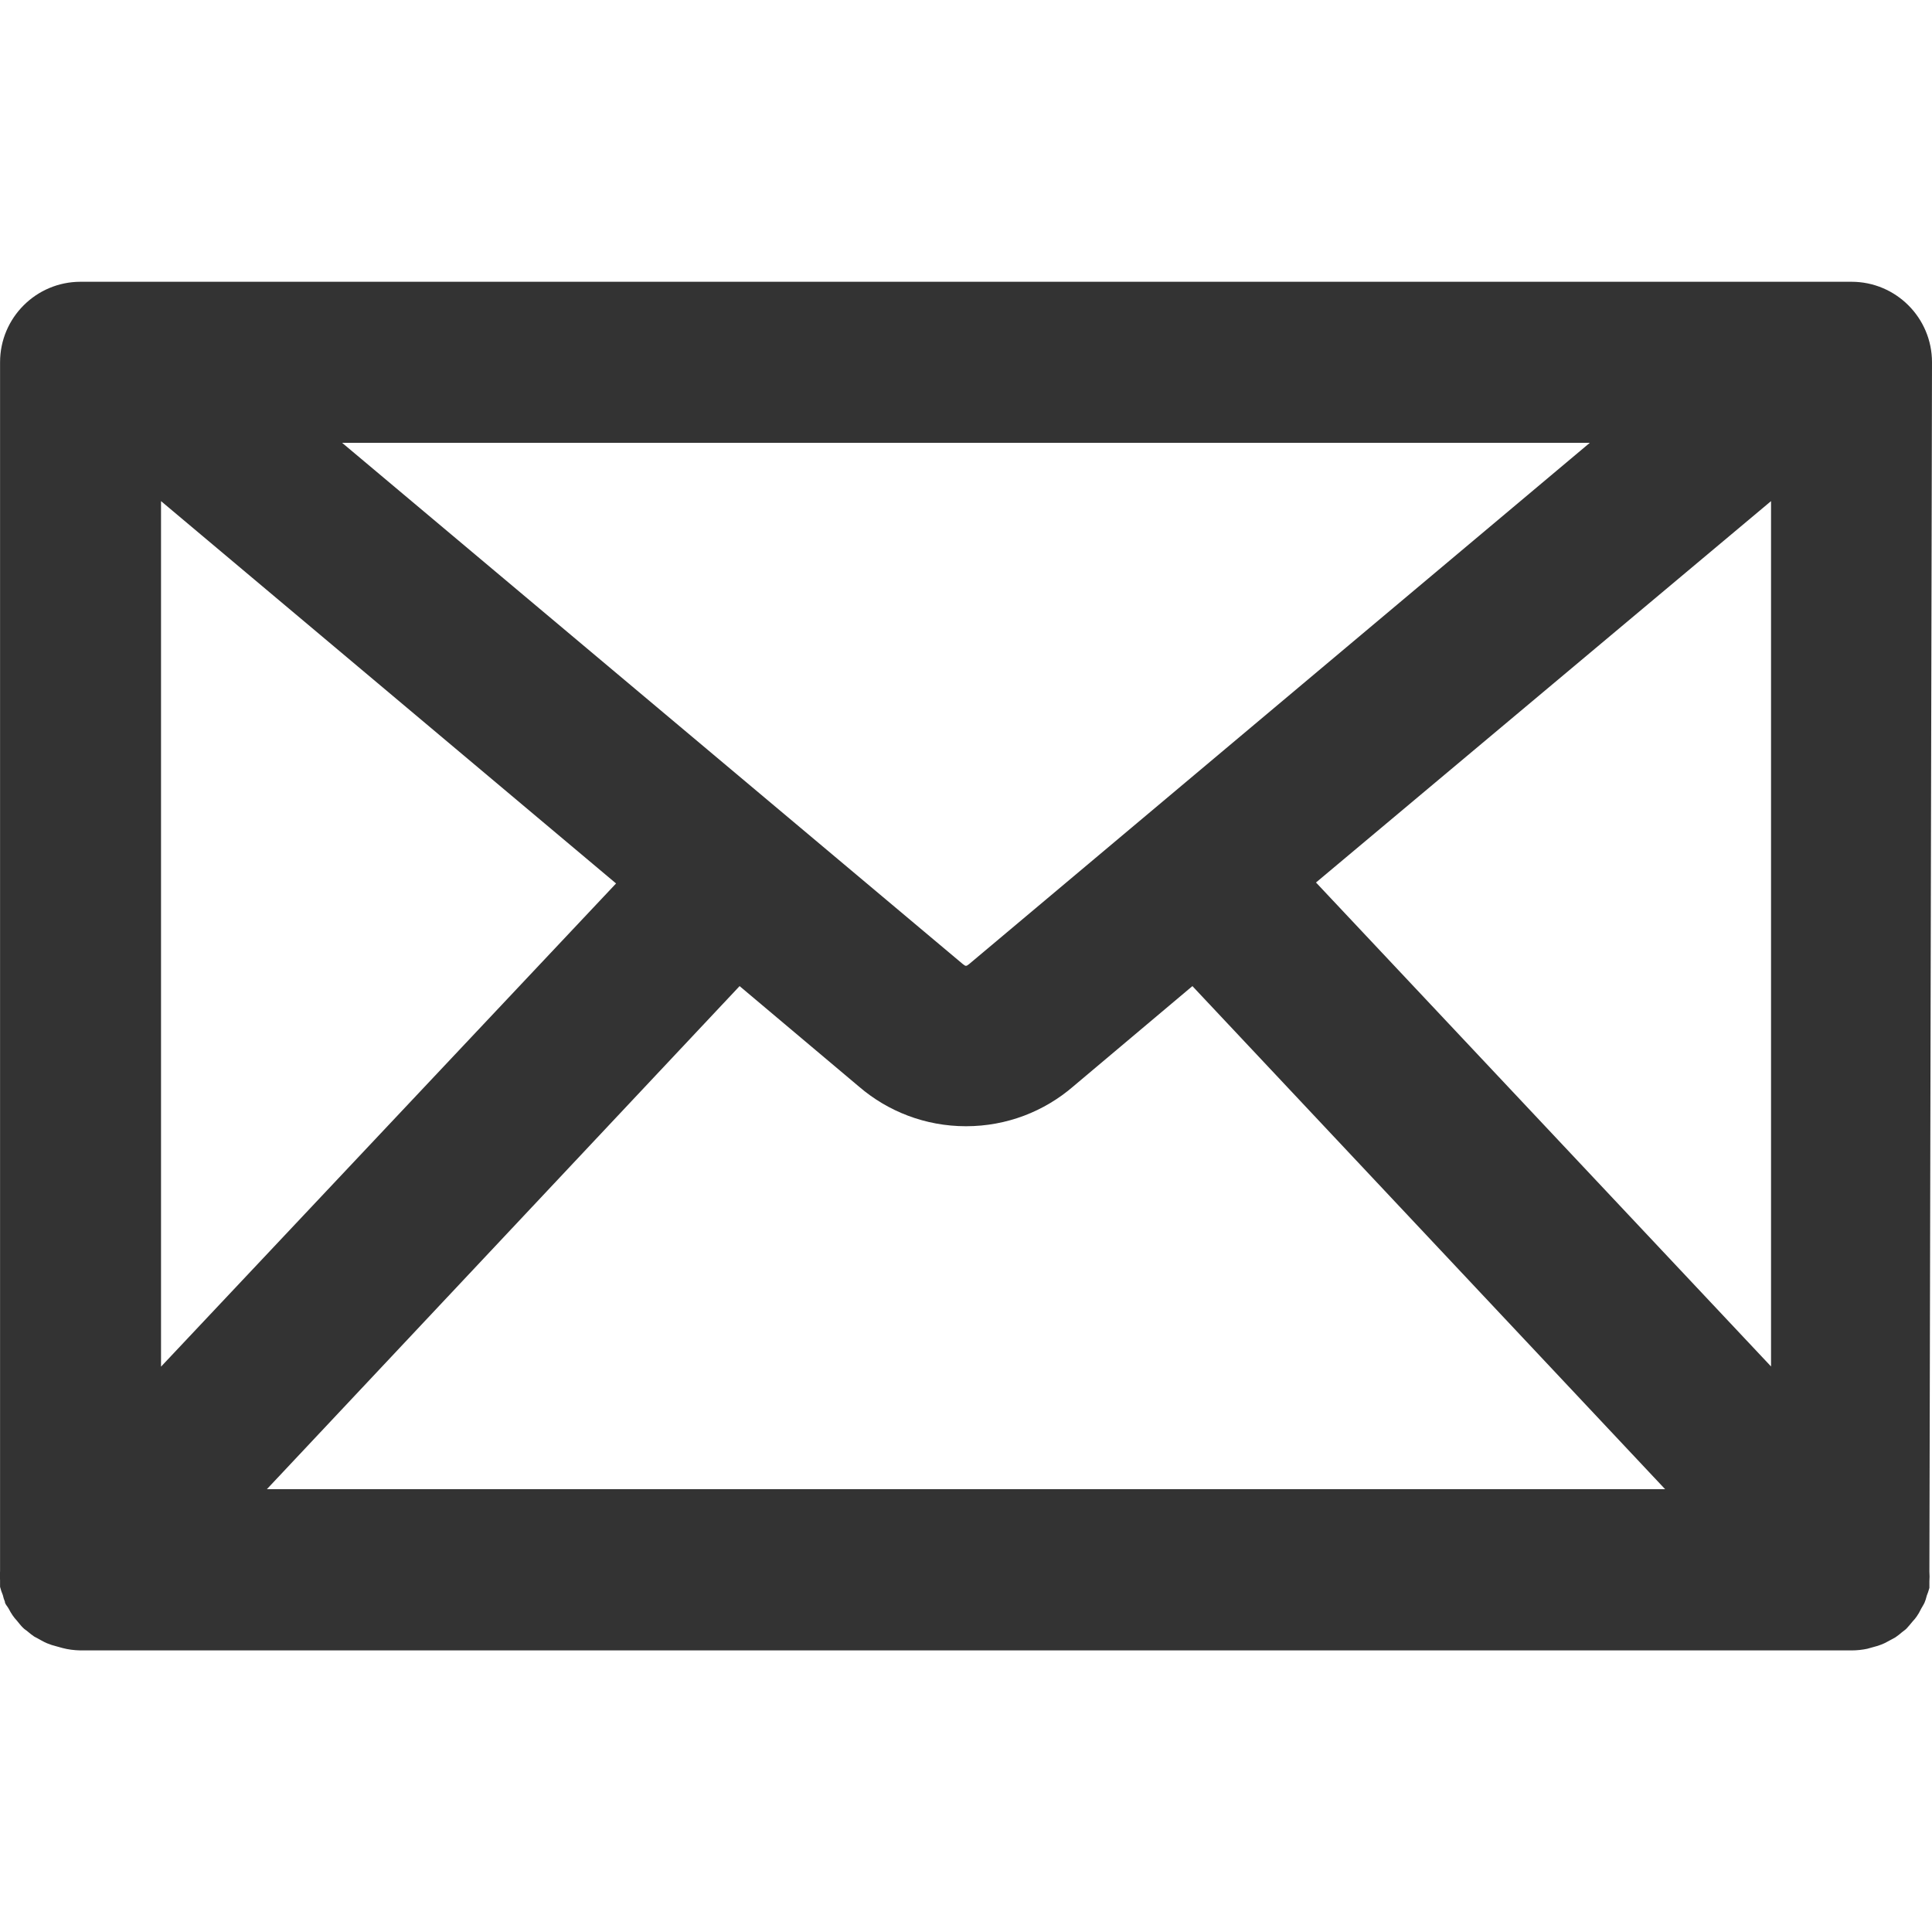
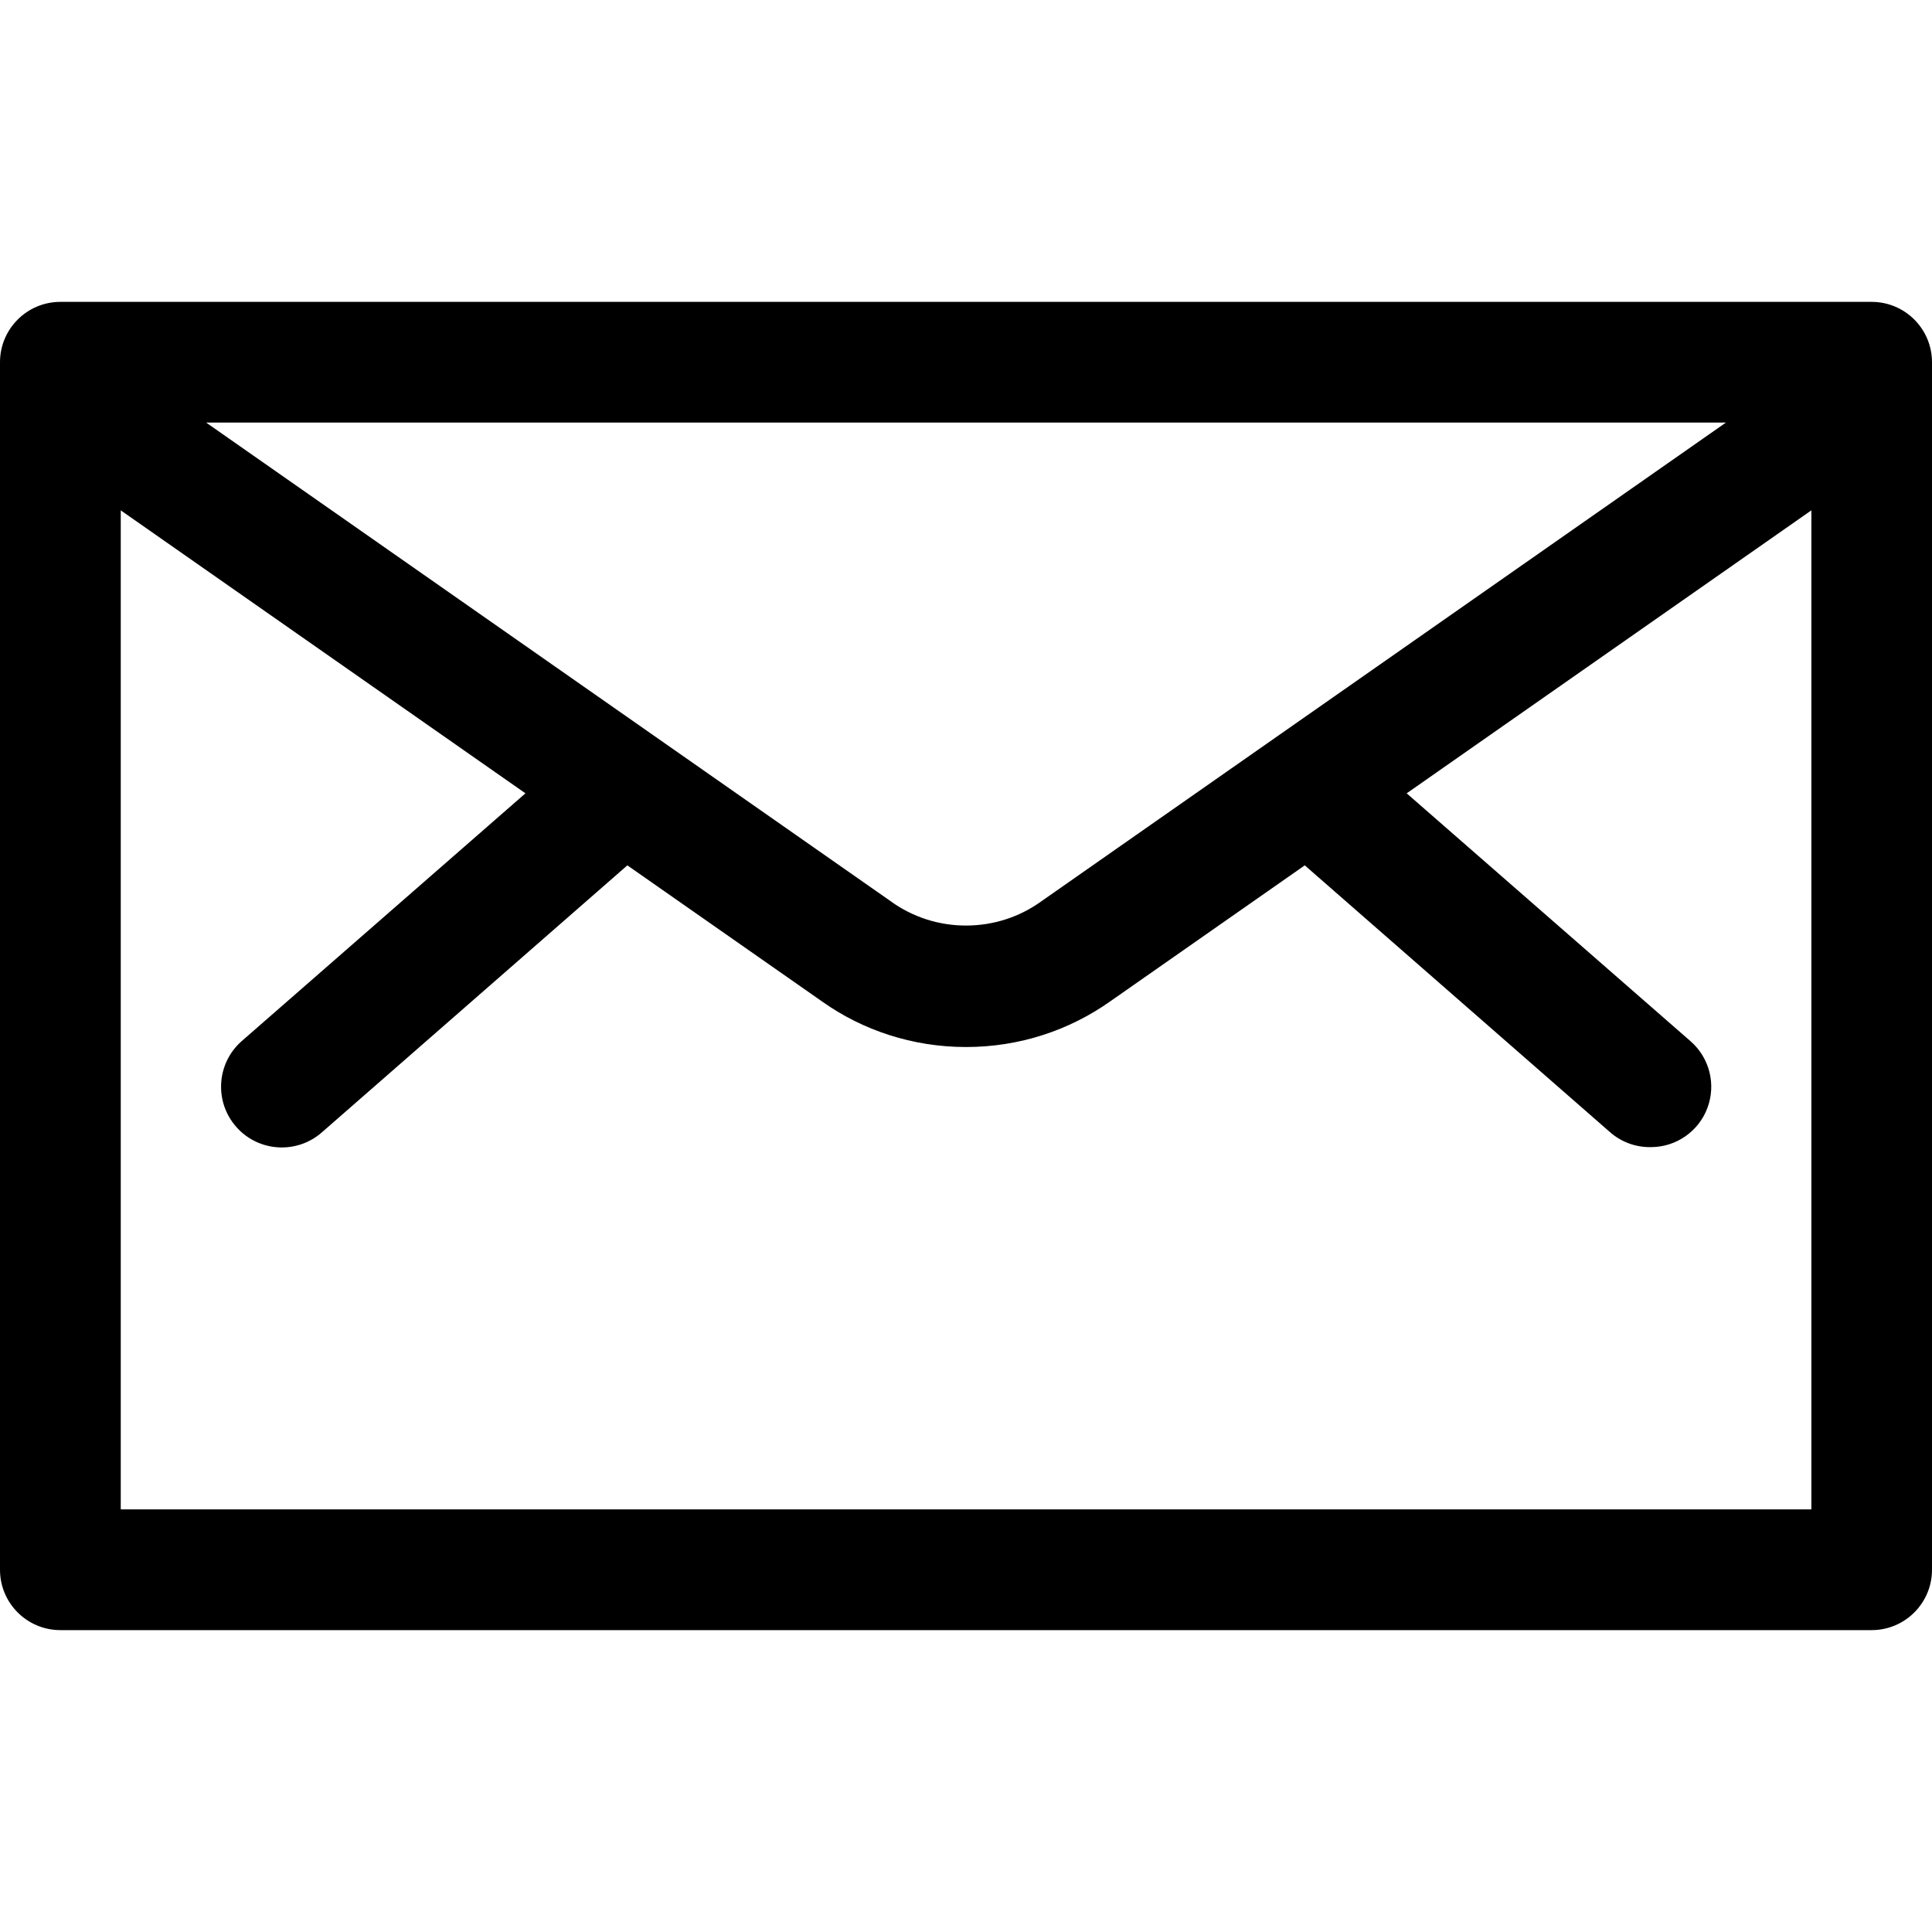
- <svg xmlns="http://www.w3.org/2000/svg" version="1.1" width="32" height="32" viewBox="0 0 32 32">
-   <path fill="#333" d="M32 6c0-0.736-0.597-1.333-1.333-1.333v0h-29.333c-0.736 0-1.333 0.597-1.333 1.333v0 20.020c-0.002 0.023-0.003 0.050-0.003 0.077s0.001 0.054 0.003 0.080l-0-0.004v0.11c0.013 0.051 0.028 0.095 0.046 0.137l-0.002-0.007c0.010 0.045 0.022 0.084 0.038 0.121l-0.002-0.004c0 0.037 0.040 0.073 0.060 0.11 0.022 0.044 0.045 0.081 0.069 0.117l-0.002-0.003c0.022 0.032 0.045 0.061 0.070 0.087l-0-0c0.033 0.040 0.063 0.080 0.1 0.117s0.057 0.043 0.083 0.067c0.031 0.027 0.064 0.053 0.099 0.077l0.004 0.003 0.123 0.067c0.028 0.016 0.062 0.033 0.097 0.048l0.007 0.002c0.040 0.017 0.089 0.033 0.139 0.045l0.007 0.002 0.097 0.027c0.089 0.024 0.193 0.038 0.299 0.040l0.001 0h29.333c0.091-0 0.18-0.010 0.265-0.028l-0.009 0.002 0.097-0.027c0.058-0.014 0.107-0.030 0.154-0.049l-0.007 0.003c0.042-0.017 0.076-0.034 0.108-0.053l-0.005 0.003 0.123-0.067c0.039-0.027 0.073-0.053 0.105-0.081l-0.002 0.001c0.027-0.023 0.057-0.040 0.083-0.067s0.067-0.077 0.1-0.117c0.025-0.026 0.048-0.054 0.069-0.084l0.001-0.002c0.023-0.033 0.046-0.072 0.065-0.112l0.002-0.005c0.020-0.037 0.043-0.070 0.060-0.107 0.014-0.032 0.026-0.071 0.036-0.111l0.001-0.005c0.015-0.035 0.030-0.079 0.042-0.123l0.002-0.007v-0.11c0.002-0.023 0.003-0.050 0.003-0.077s-0.001-0.054-0.003-0.080l0 0.004v-0.020zM2.667 8.3l7.537 6.333-7.537 8.003zM16.053 15.967c-0.050 0.040-0.057 0.040-0.107 0l-10.28-8.633h20.667zM12.25 16.333l1.98 1.667c0.473 0.406 1.093 0.654 1.77 0.654s1.297-0.247 1.774-0.657l-0.004 0.003 1.98-1.667 7.83 8.333h-23.16zM21.797 14.617l7.537-6.317v14.333z" />
+ <svg xmlns="http://www.w3.org/2000/svg" width="32" height="32">
+   <path d="M31 5H1a1 1 0 0 0-1 1v20a1 1 0 0 0 1 1h30a1 1 0 0 0 1-1V6a1 1 0 0 0-1-1zm-13.773 9.943c-.342.242-.767.387-1.227.387s-.885-.145-1.233-.392l.007.004-11.36-7.943h25.173zM2 25V8.453l6.703 4.687L4 17.247a1.005 1.005 0 1 0 1.335 1.505l-.001.001 5.057-4.42 3.237 2.263c.662.467 1.485.746 2.373.746s1.712-.279 2.386-.755l-.013.009 3.237-2.263 5.057 4.42a.996.996 0 0 0 .658.247h.018a1 1 0 0 0 .659-1.752l-.001-.001-4.703-4.107 6.703-4.687V25z" />
</svg>
